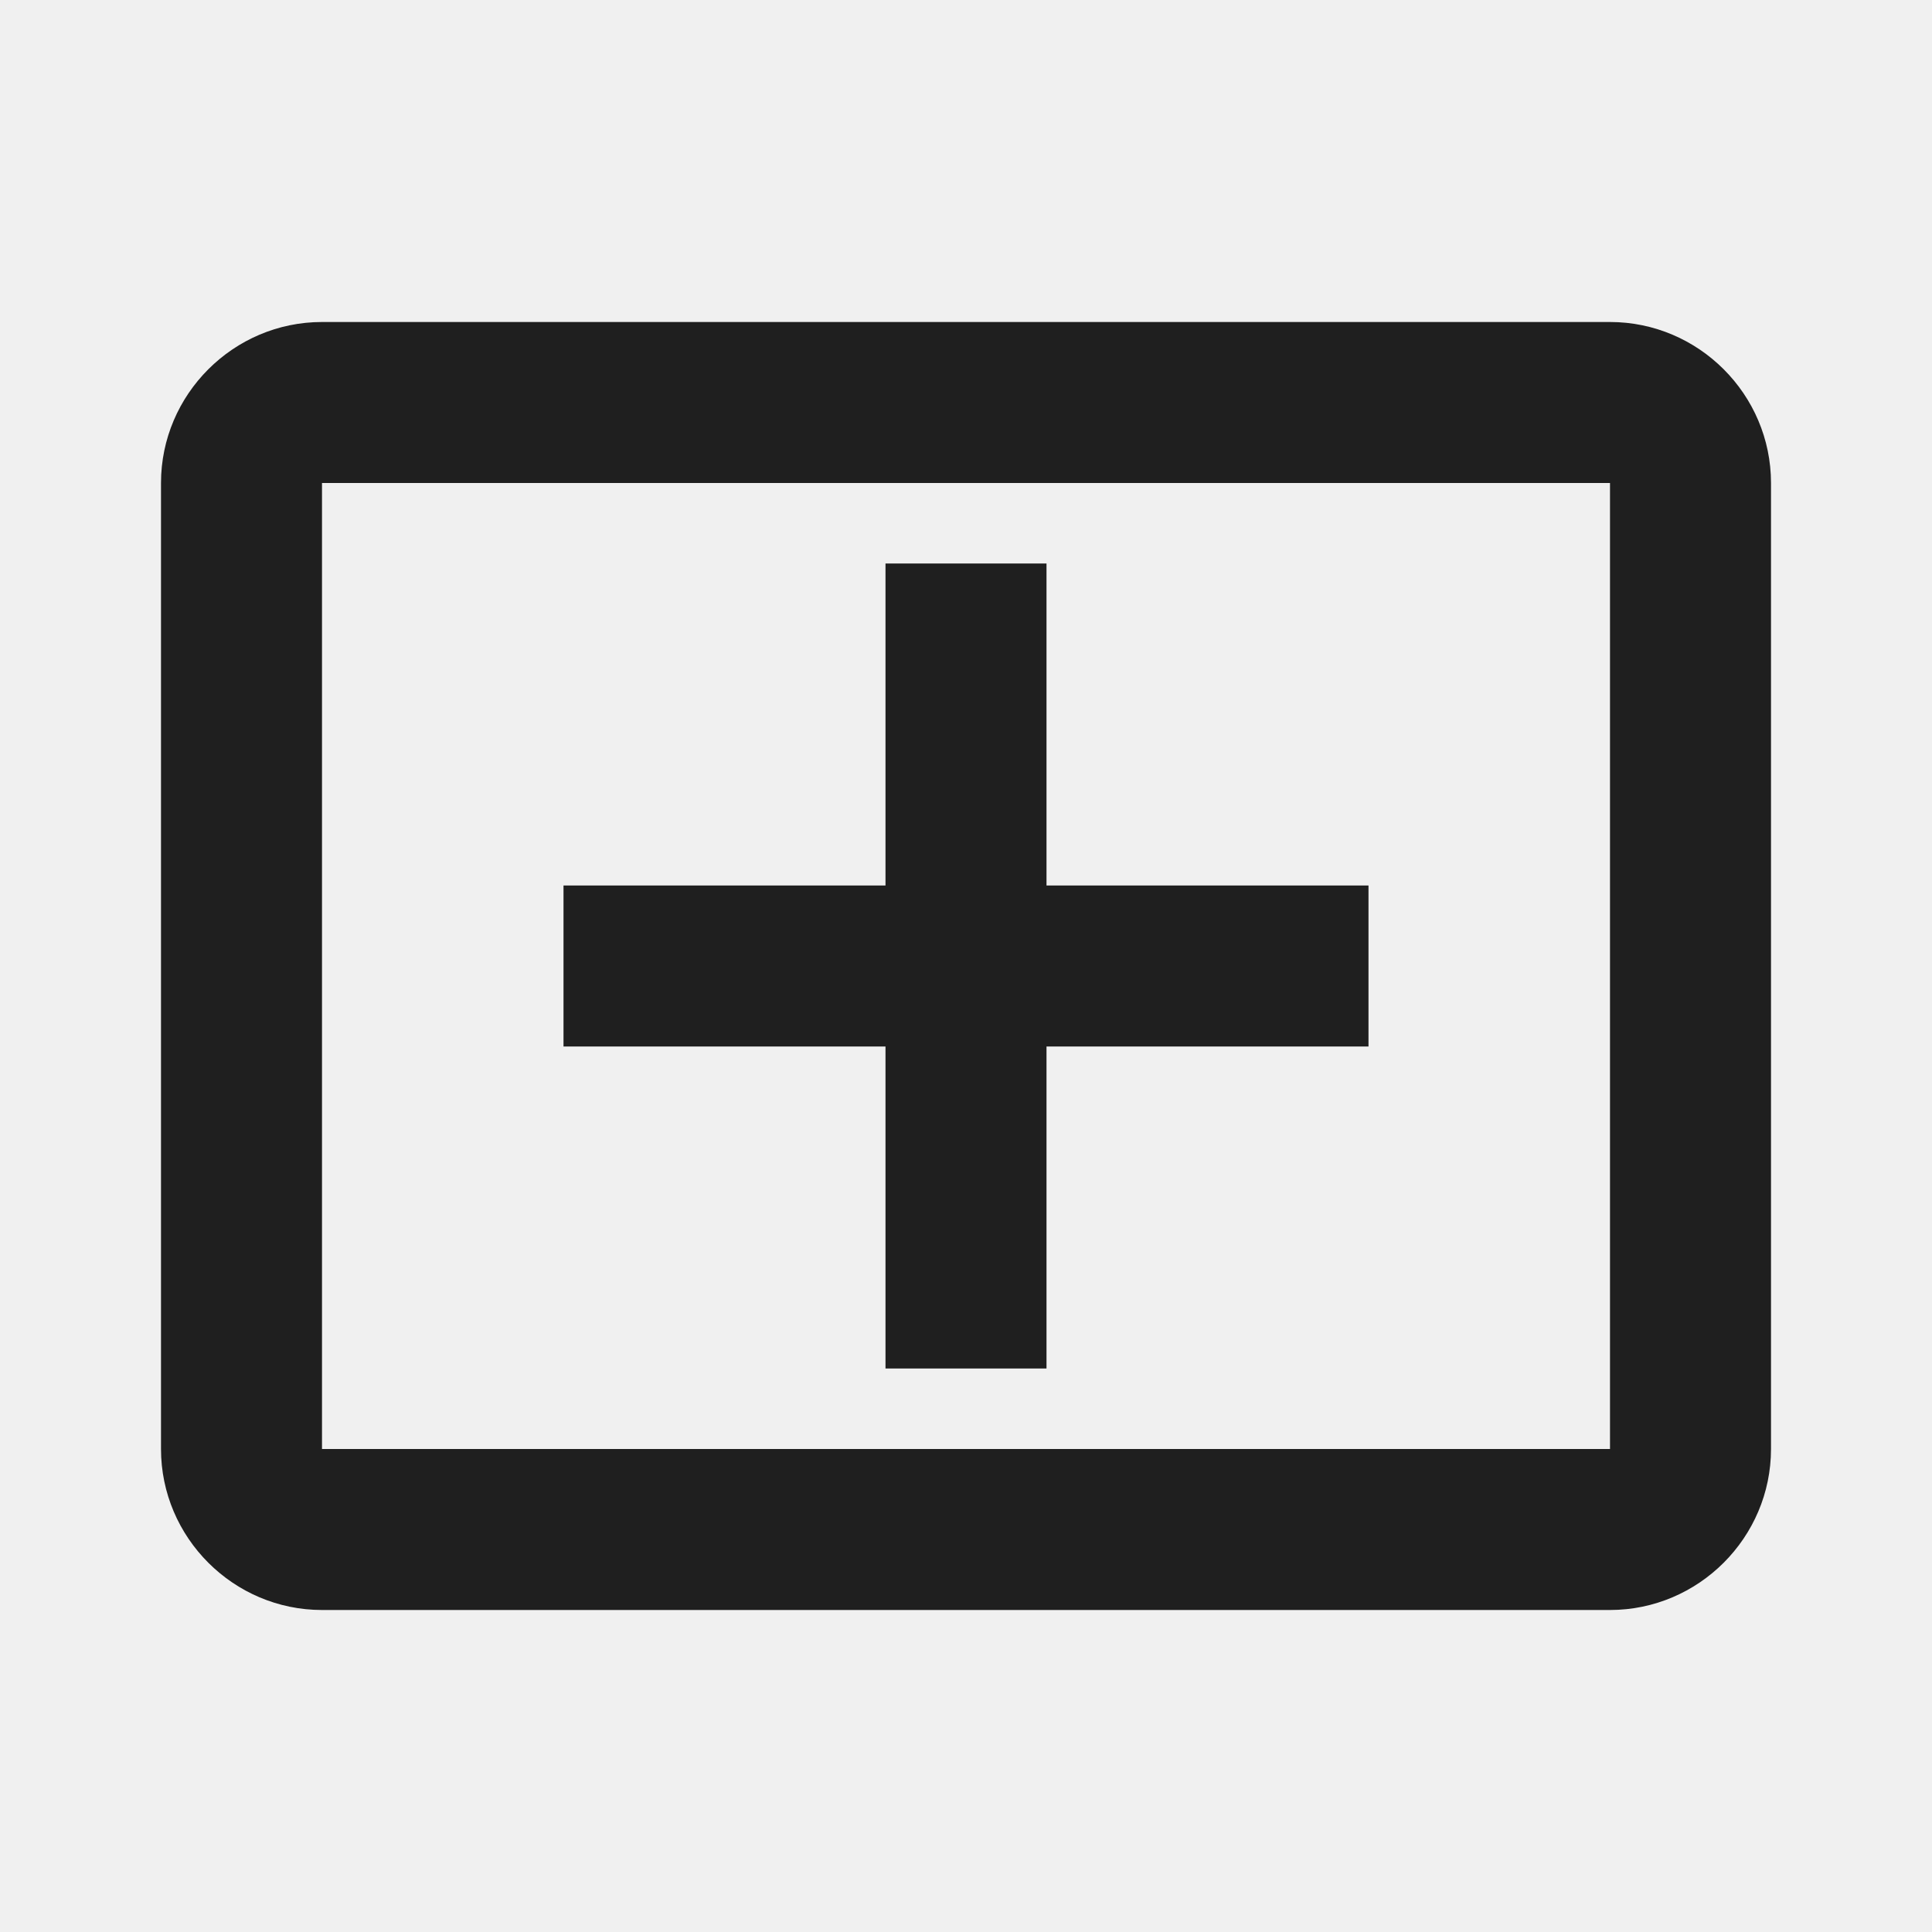
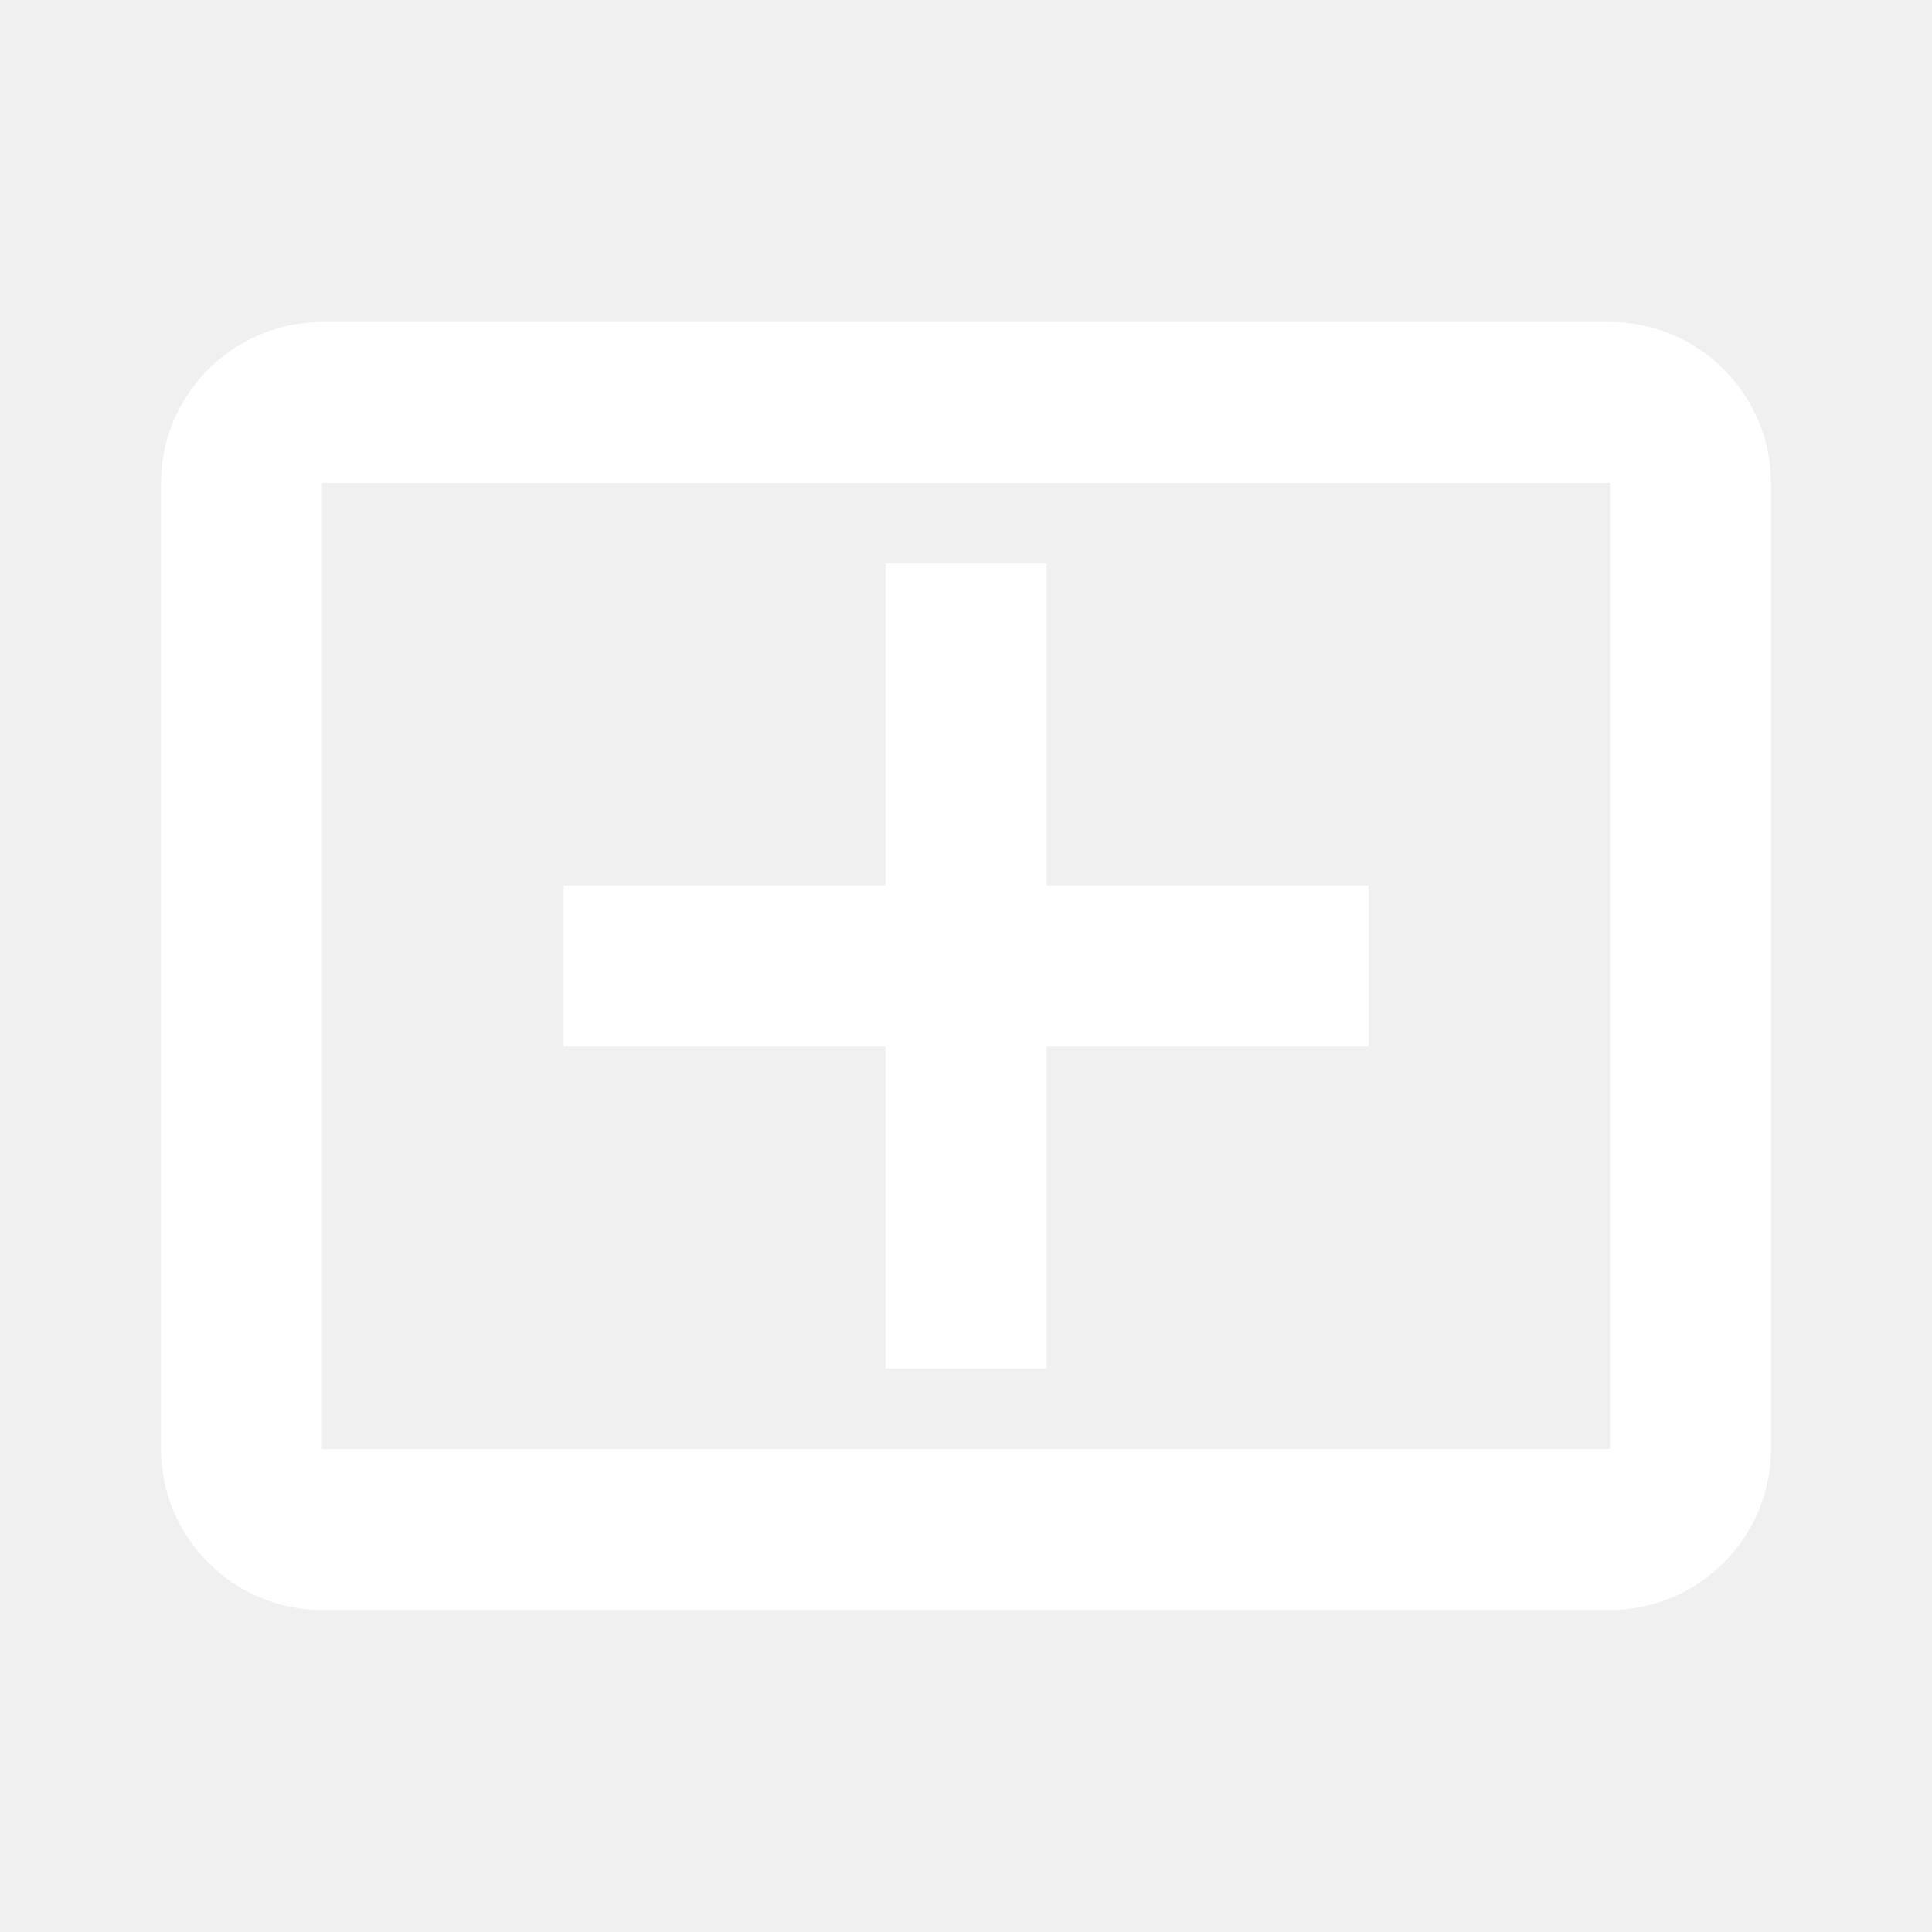
<svg xmlns="http://www.w3.org/2000/svg" width="24" height="24" viewBox="0 0 24 24" fill="none">
-   <path d="M17 13H13V17H11V13H7V11H11V7H13V11H17V13Z" fill="#1F1F1F" />
-   <path fill-rule="evenodd" clip-rule="evenodd" d="M20 4H4C2.9 4 2 4.9 2 6V18C2 19.1 2.9 20 4 20H20C21.1 20 22 19.1 22 18V6C22 4.9 21.1 4 20 4ZM4 18V6H20V18H4Z" fill="#1F1F1F" />
+   <path d="M17 13H13V17H11V13H7V11H11V7H13V11H17V13Z" fill="#ffffff" />
+   <path fill-rule="evenodd" clip-rule="evenodd" d="M20 4H4C2.9 4 2 4.9 2 6V18C2 19.1 2.9 20 4 20H20C21.1 20 22 19.1 22 18V6C22 4.9 21.1 4 20 4ZM4 18V6H20V18H4Z" fill="#ffffff" />
</svg>
